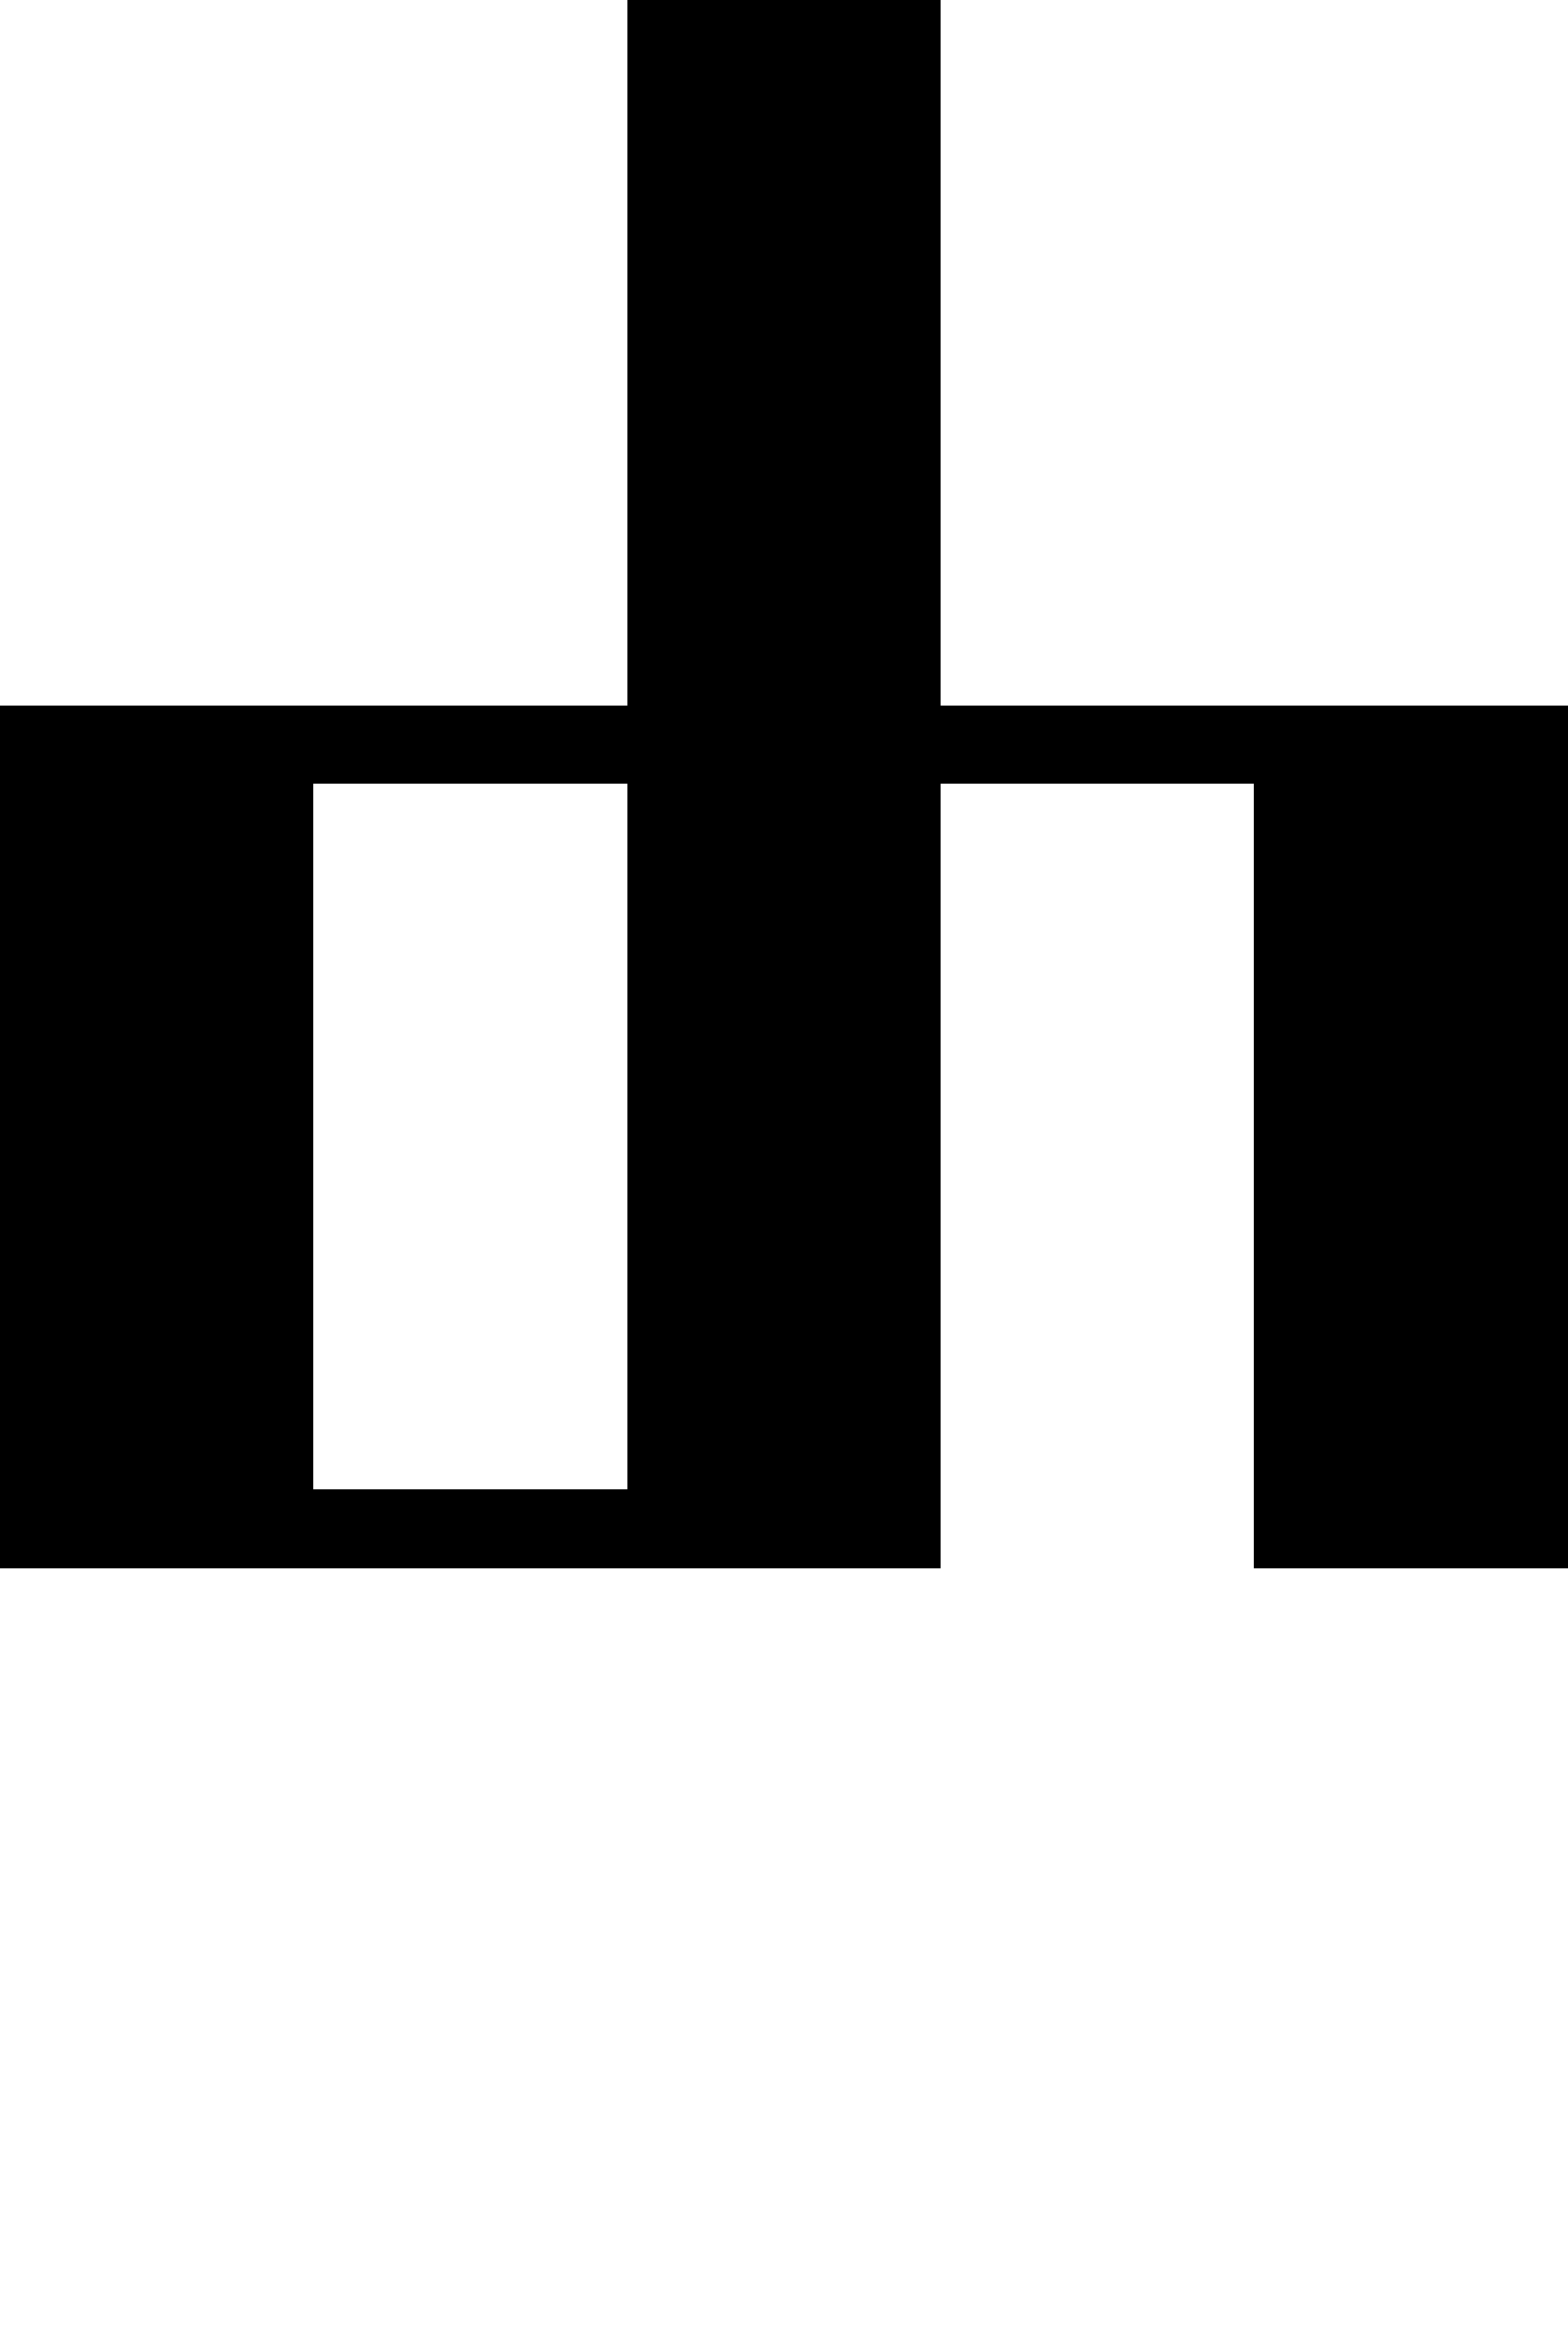
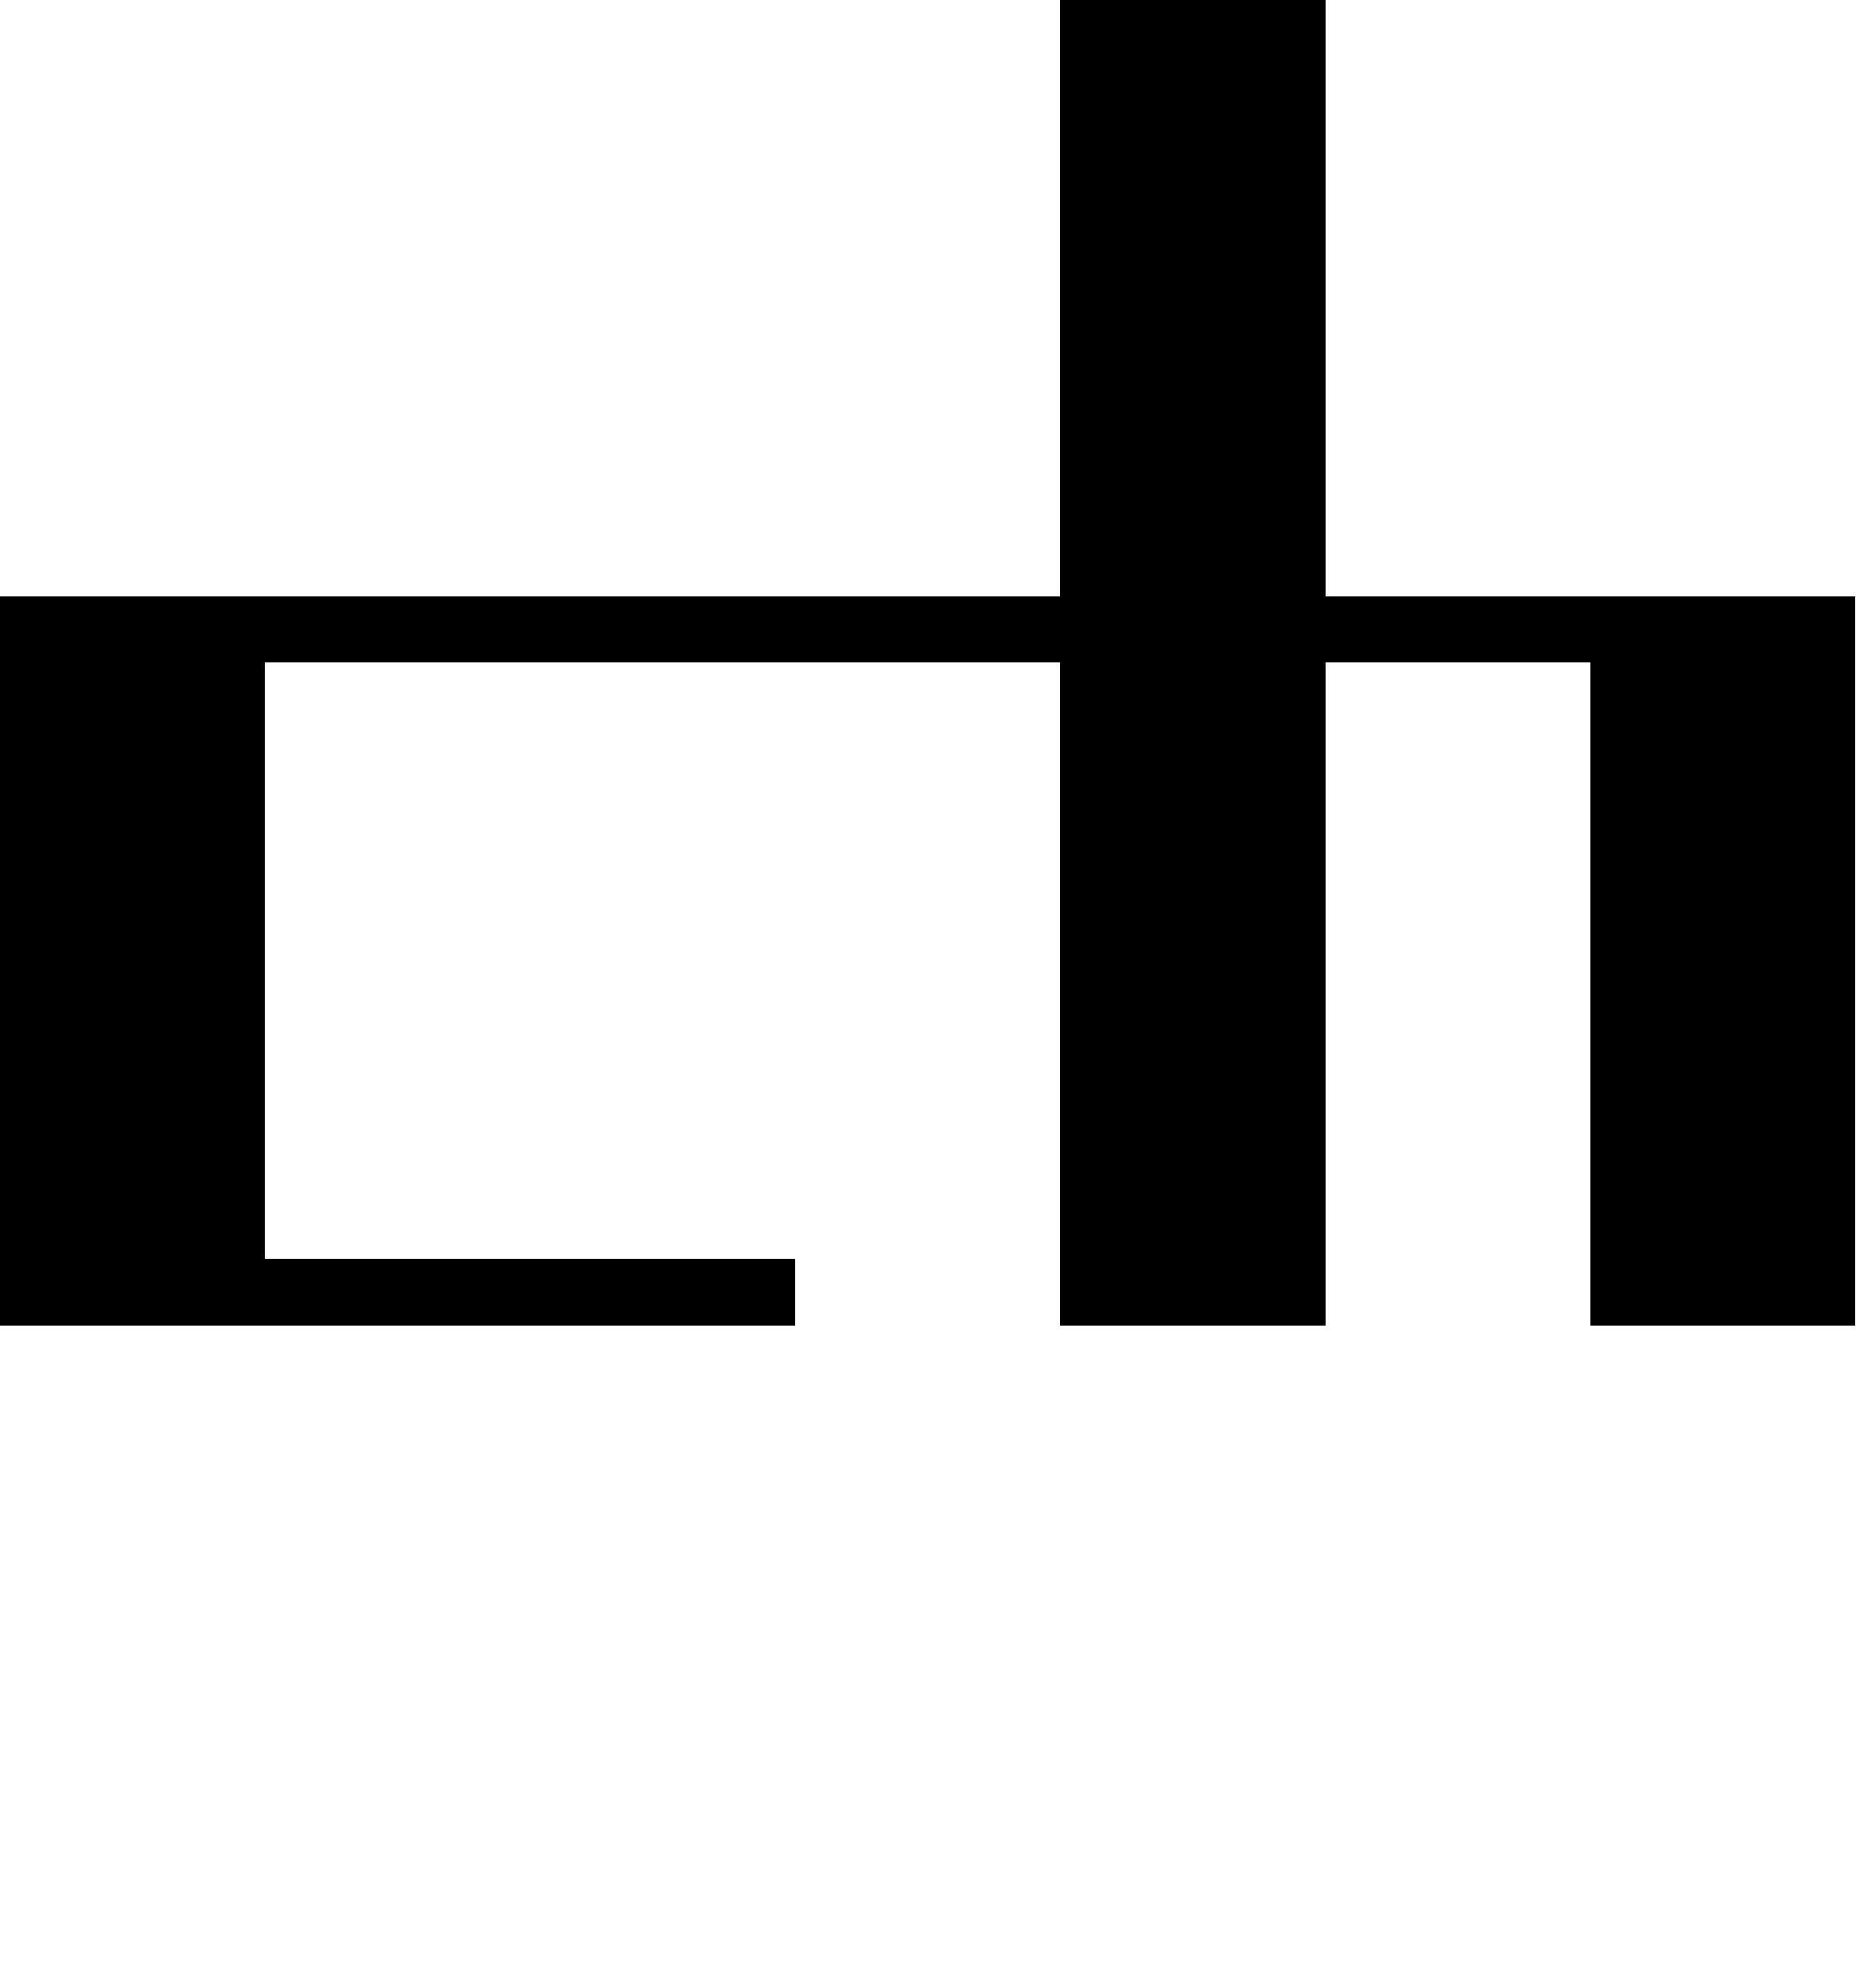
- <svg xmlns="http://www.w3.org/2000/svg" viewBox="0 0 20 30" shape-rendering="crispEdges">
+ <svg xmlns="http://www.w3.org/2000/svg" viewBox="0 0 28 30" shape-rendering="crispEdges">
  <g>
    <polygon class="ch" points="0,9 12,9 12,10 0,10" />
    <polygon class="ch" points="0,10 4,10 4,19 0,19" />
    <polygon class="ch" points="0,19 12,19 12,20 0,20" />
-     <polygon class="ch" points="8,0 12,0 12,20 8,20" />
-     <polygon class="ch" points="8,9 20,9 20,10 8,10" />
-     <polygon class="ch" points="16,10 20,10 20,20 16,20" />
+     <polygon class="ch" points="16,0 20,0 20,20 16,20" />
+     <polygon class="ch" points="16,9 28,9 28,10 16,10" />
+     <polygon class="ch" points="24,10 28,10 28,20 24,20" />
+     <polygon class="ch" points="11,9 17,9 17,10 11,10" />
  </g>
</svg>
